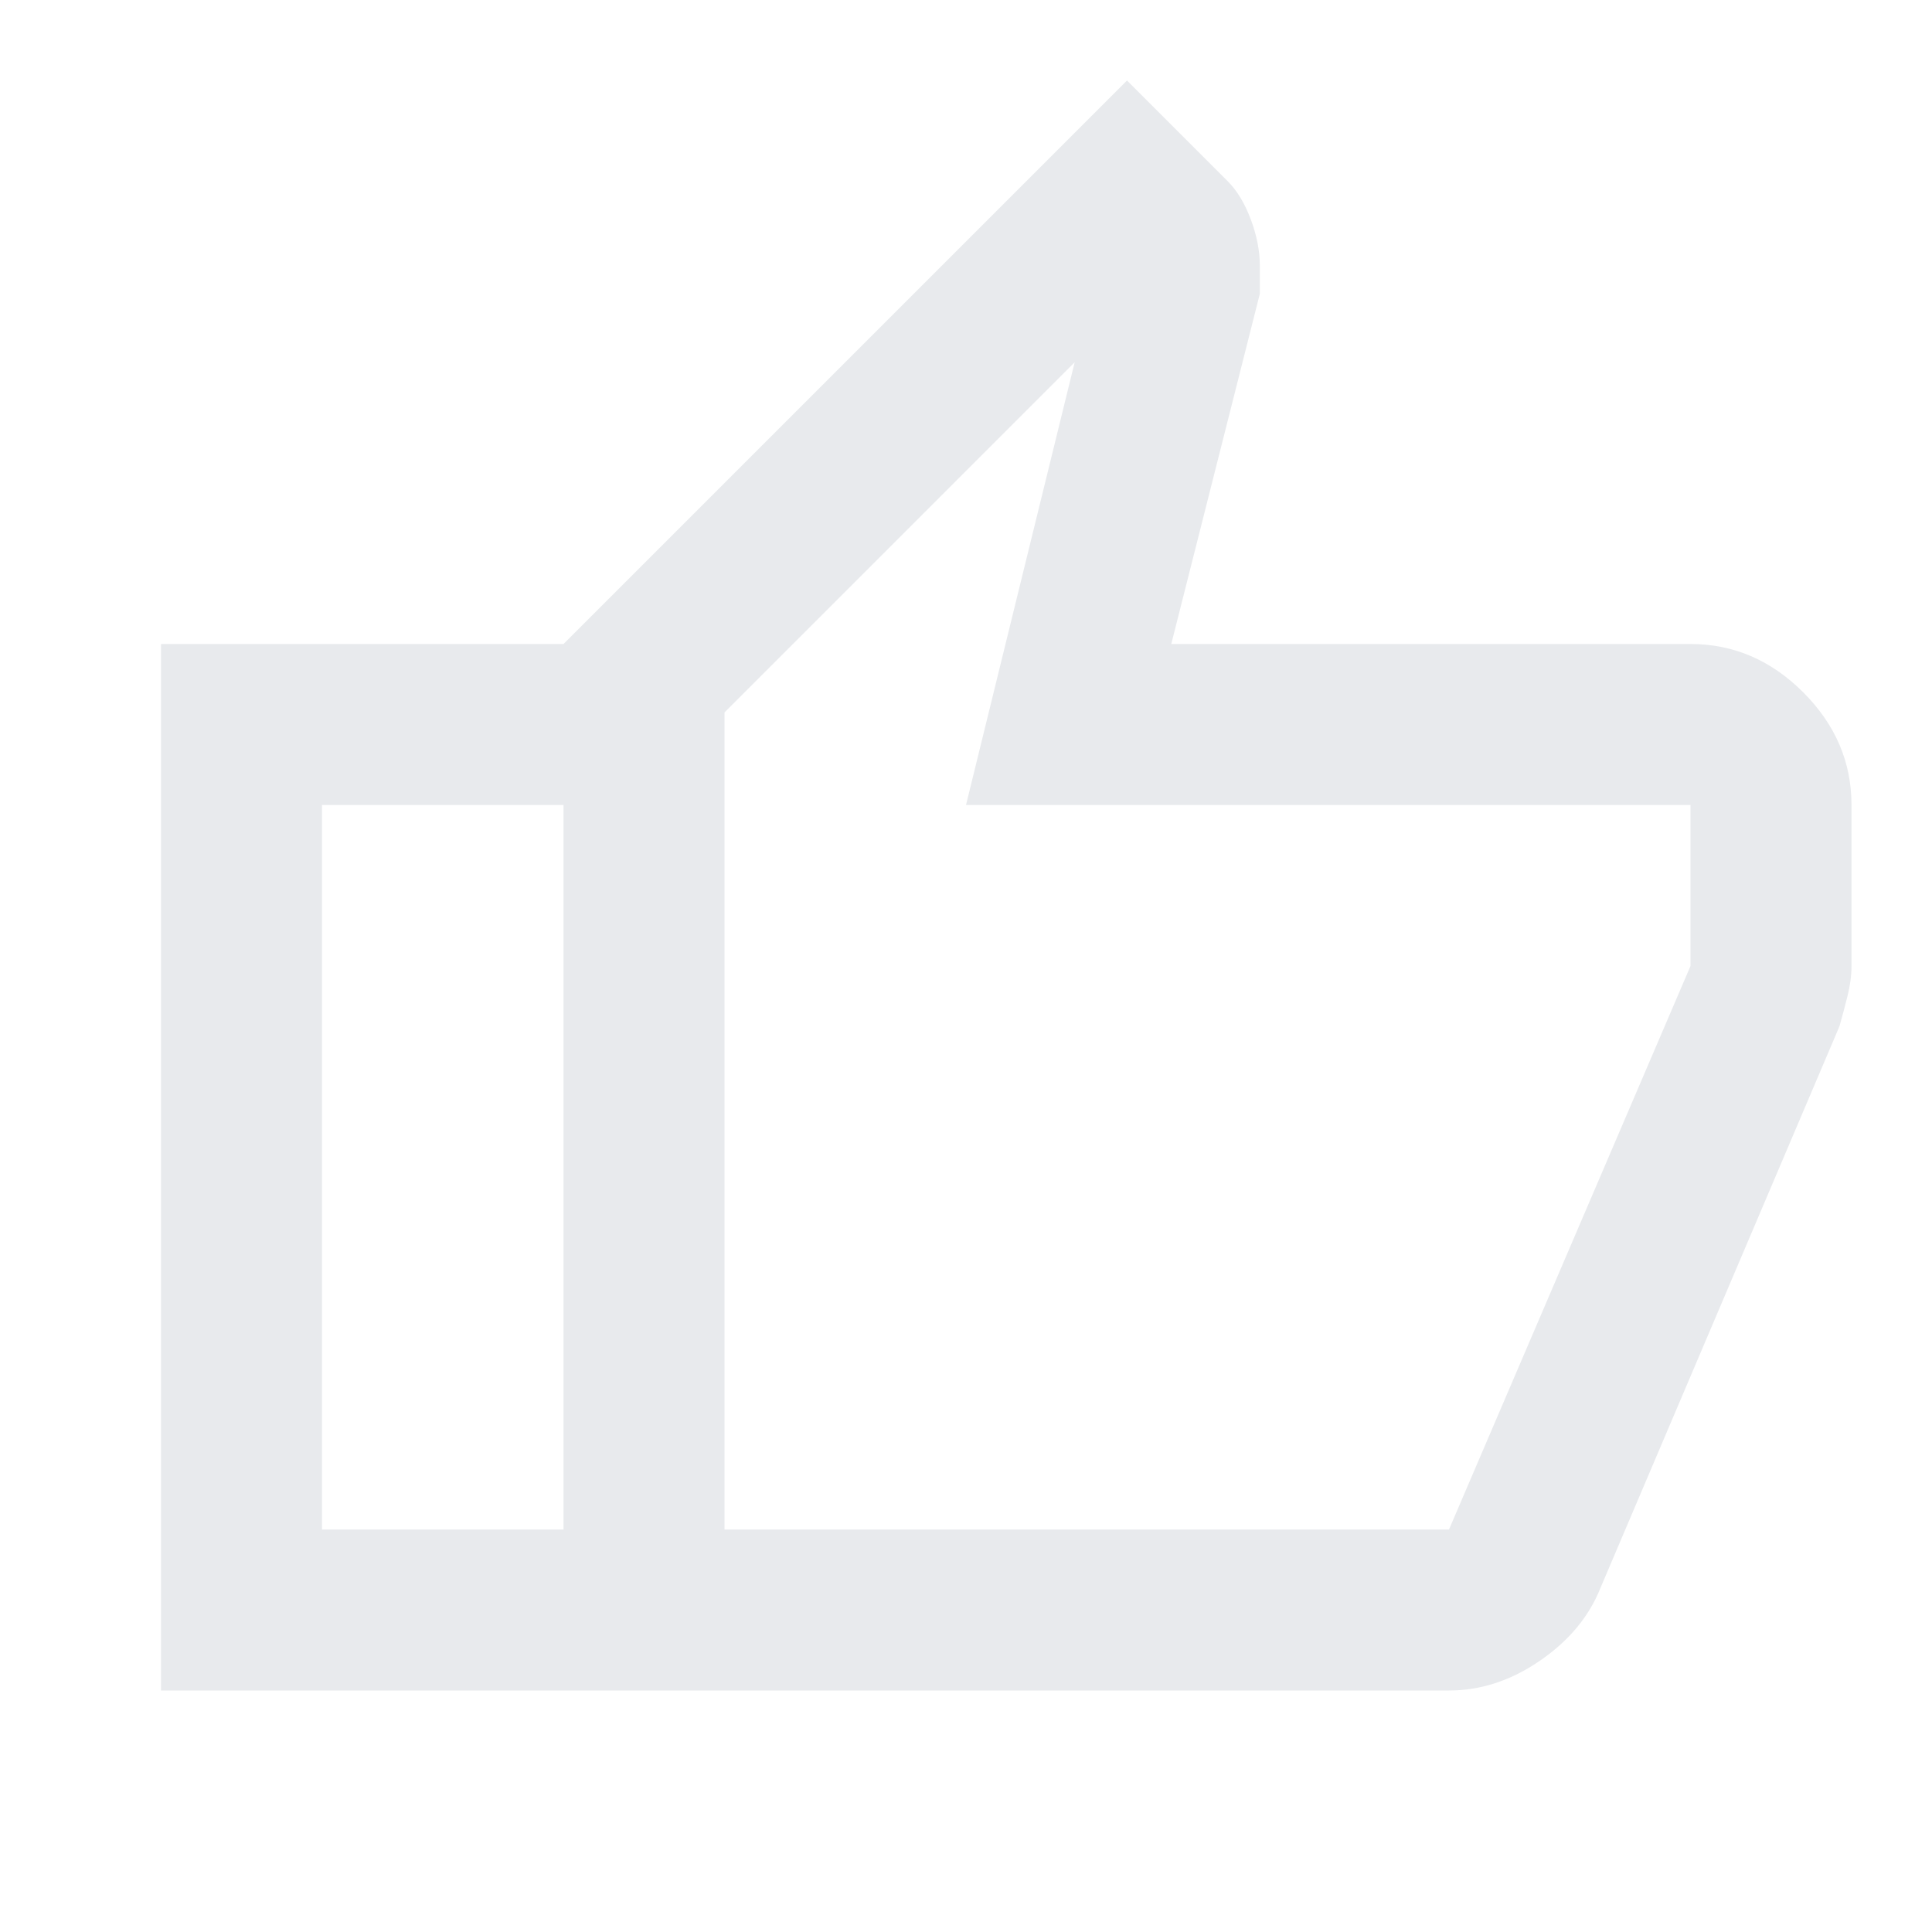
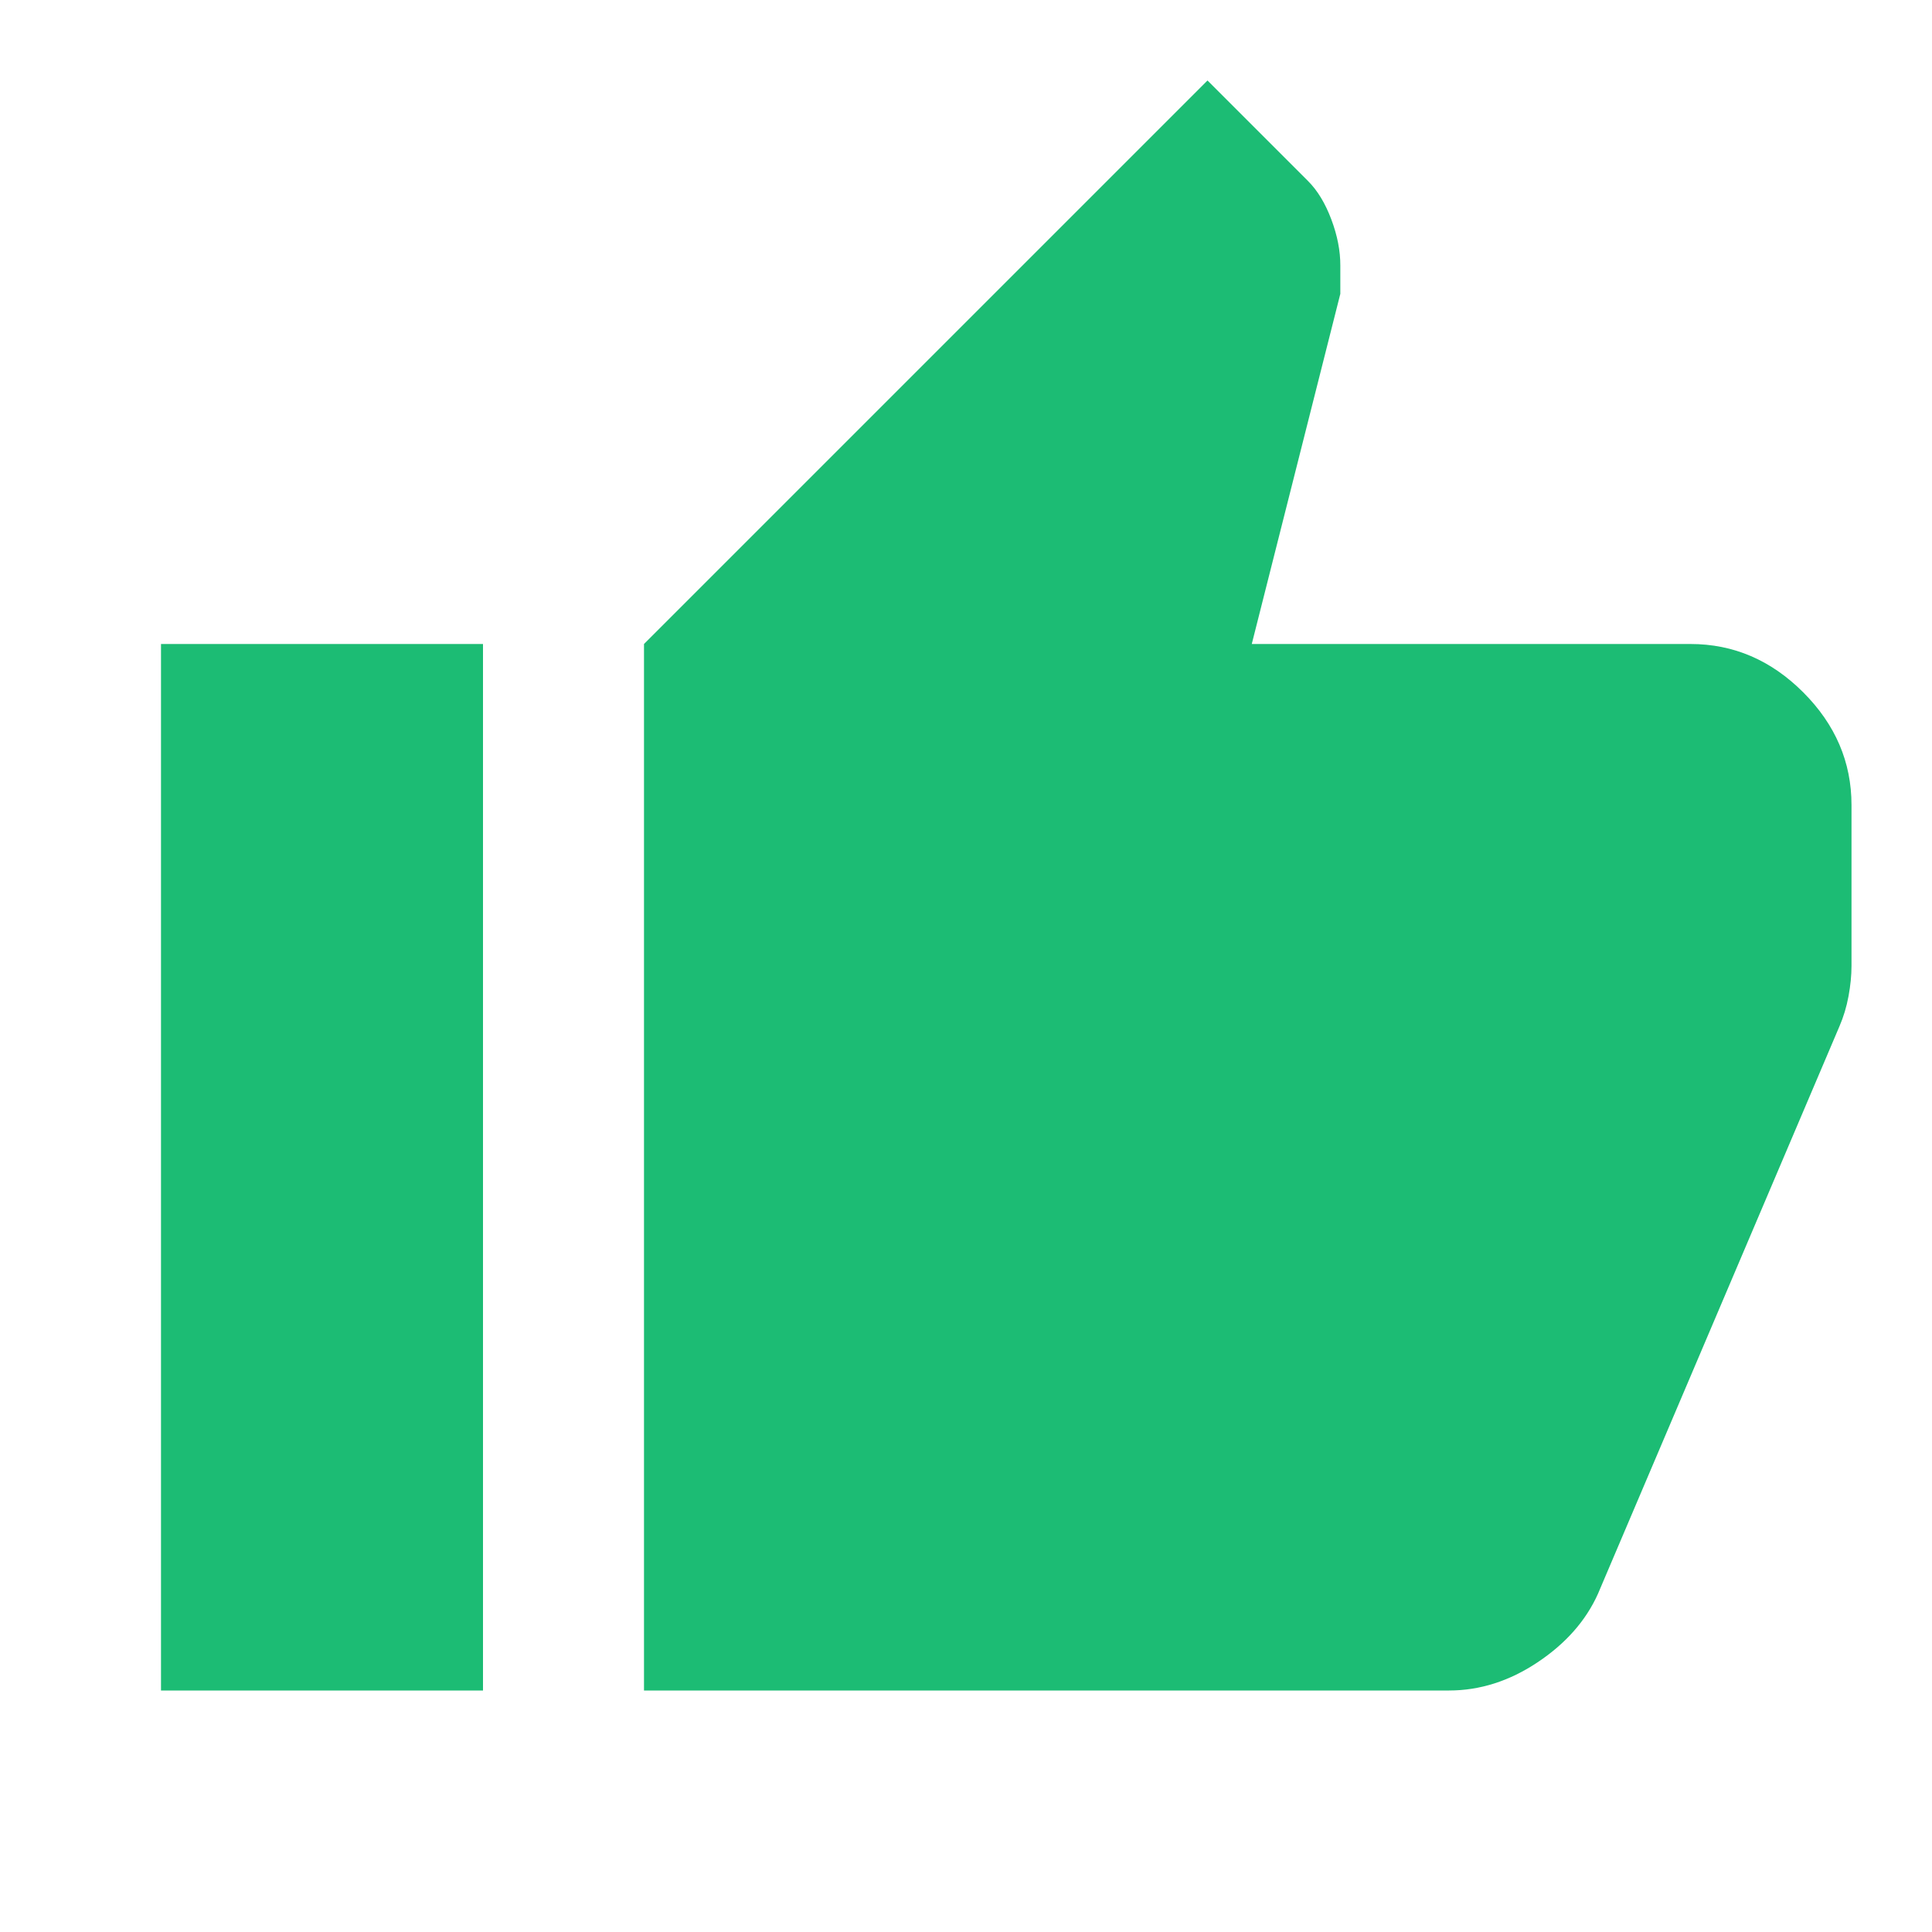
- <svg xmlns="http://www.w3.org/2000/svg" height="24px" viewBox="0 -960 960 960" width="24px" fill="#e8eaed">
-   <path d="M720-120H280v-520l280-280 50 50q7 7 11.5 19t4.5 23v14l-44 174h258q32 0 56 24t24 56v80q0 7-2 15t-4 15L794-168q-9 20-30 34t-44 14Zm-360-80h360l120-280v-80H480l54-220-174 174v406Zm0-406v406-406Zm-80-34v80H160v360h120v80H80v-520h200Z" />
+ <svg xmlns="http://www.w3.org/2000/svg" width="1em" height="1em" viewBox="0 0 24 24">
+   <path fill="#1CBC74" d="M18 21H8V8l7-7l1.25 1.25q.175.175.288.475t.112.575v.35L15.55 8H21q.8 0 1.4.6T23 10v2q0 .175-.037.375t-.113.375l-3 7.05q-.225.5-.75.85T18 21M6 8v13H2V8z" />
</svg>
